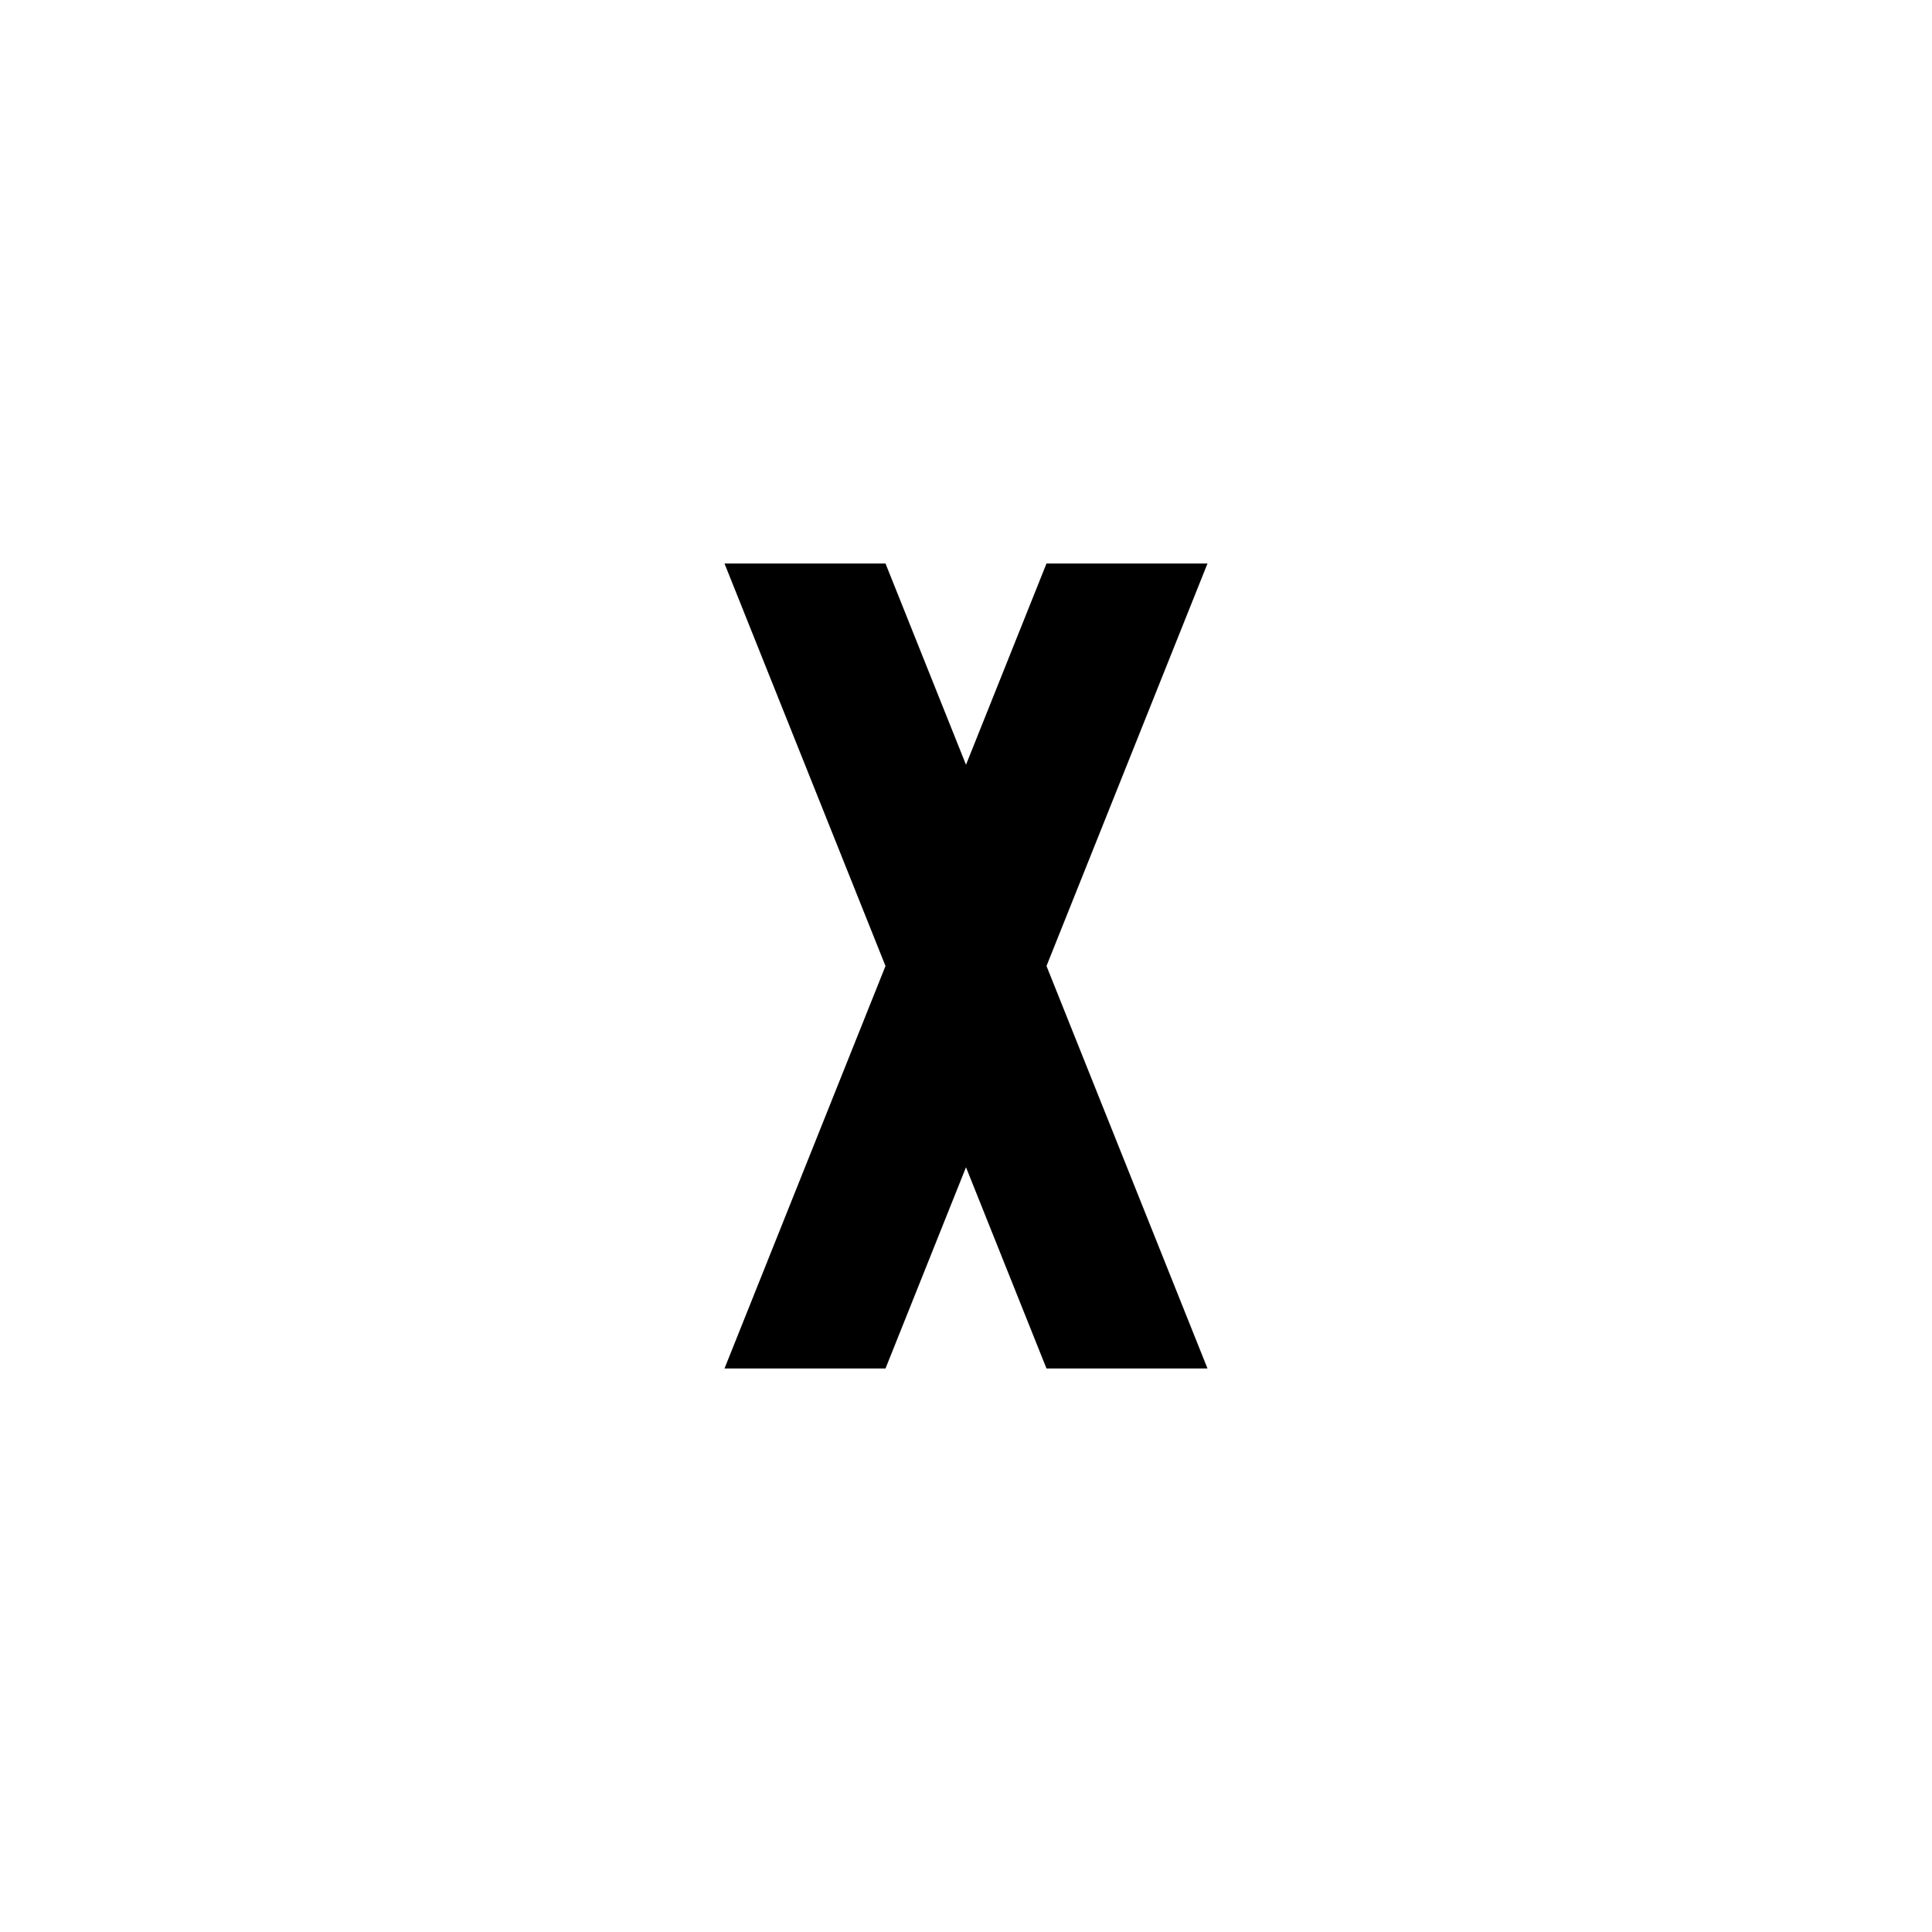
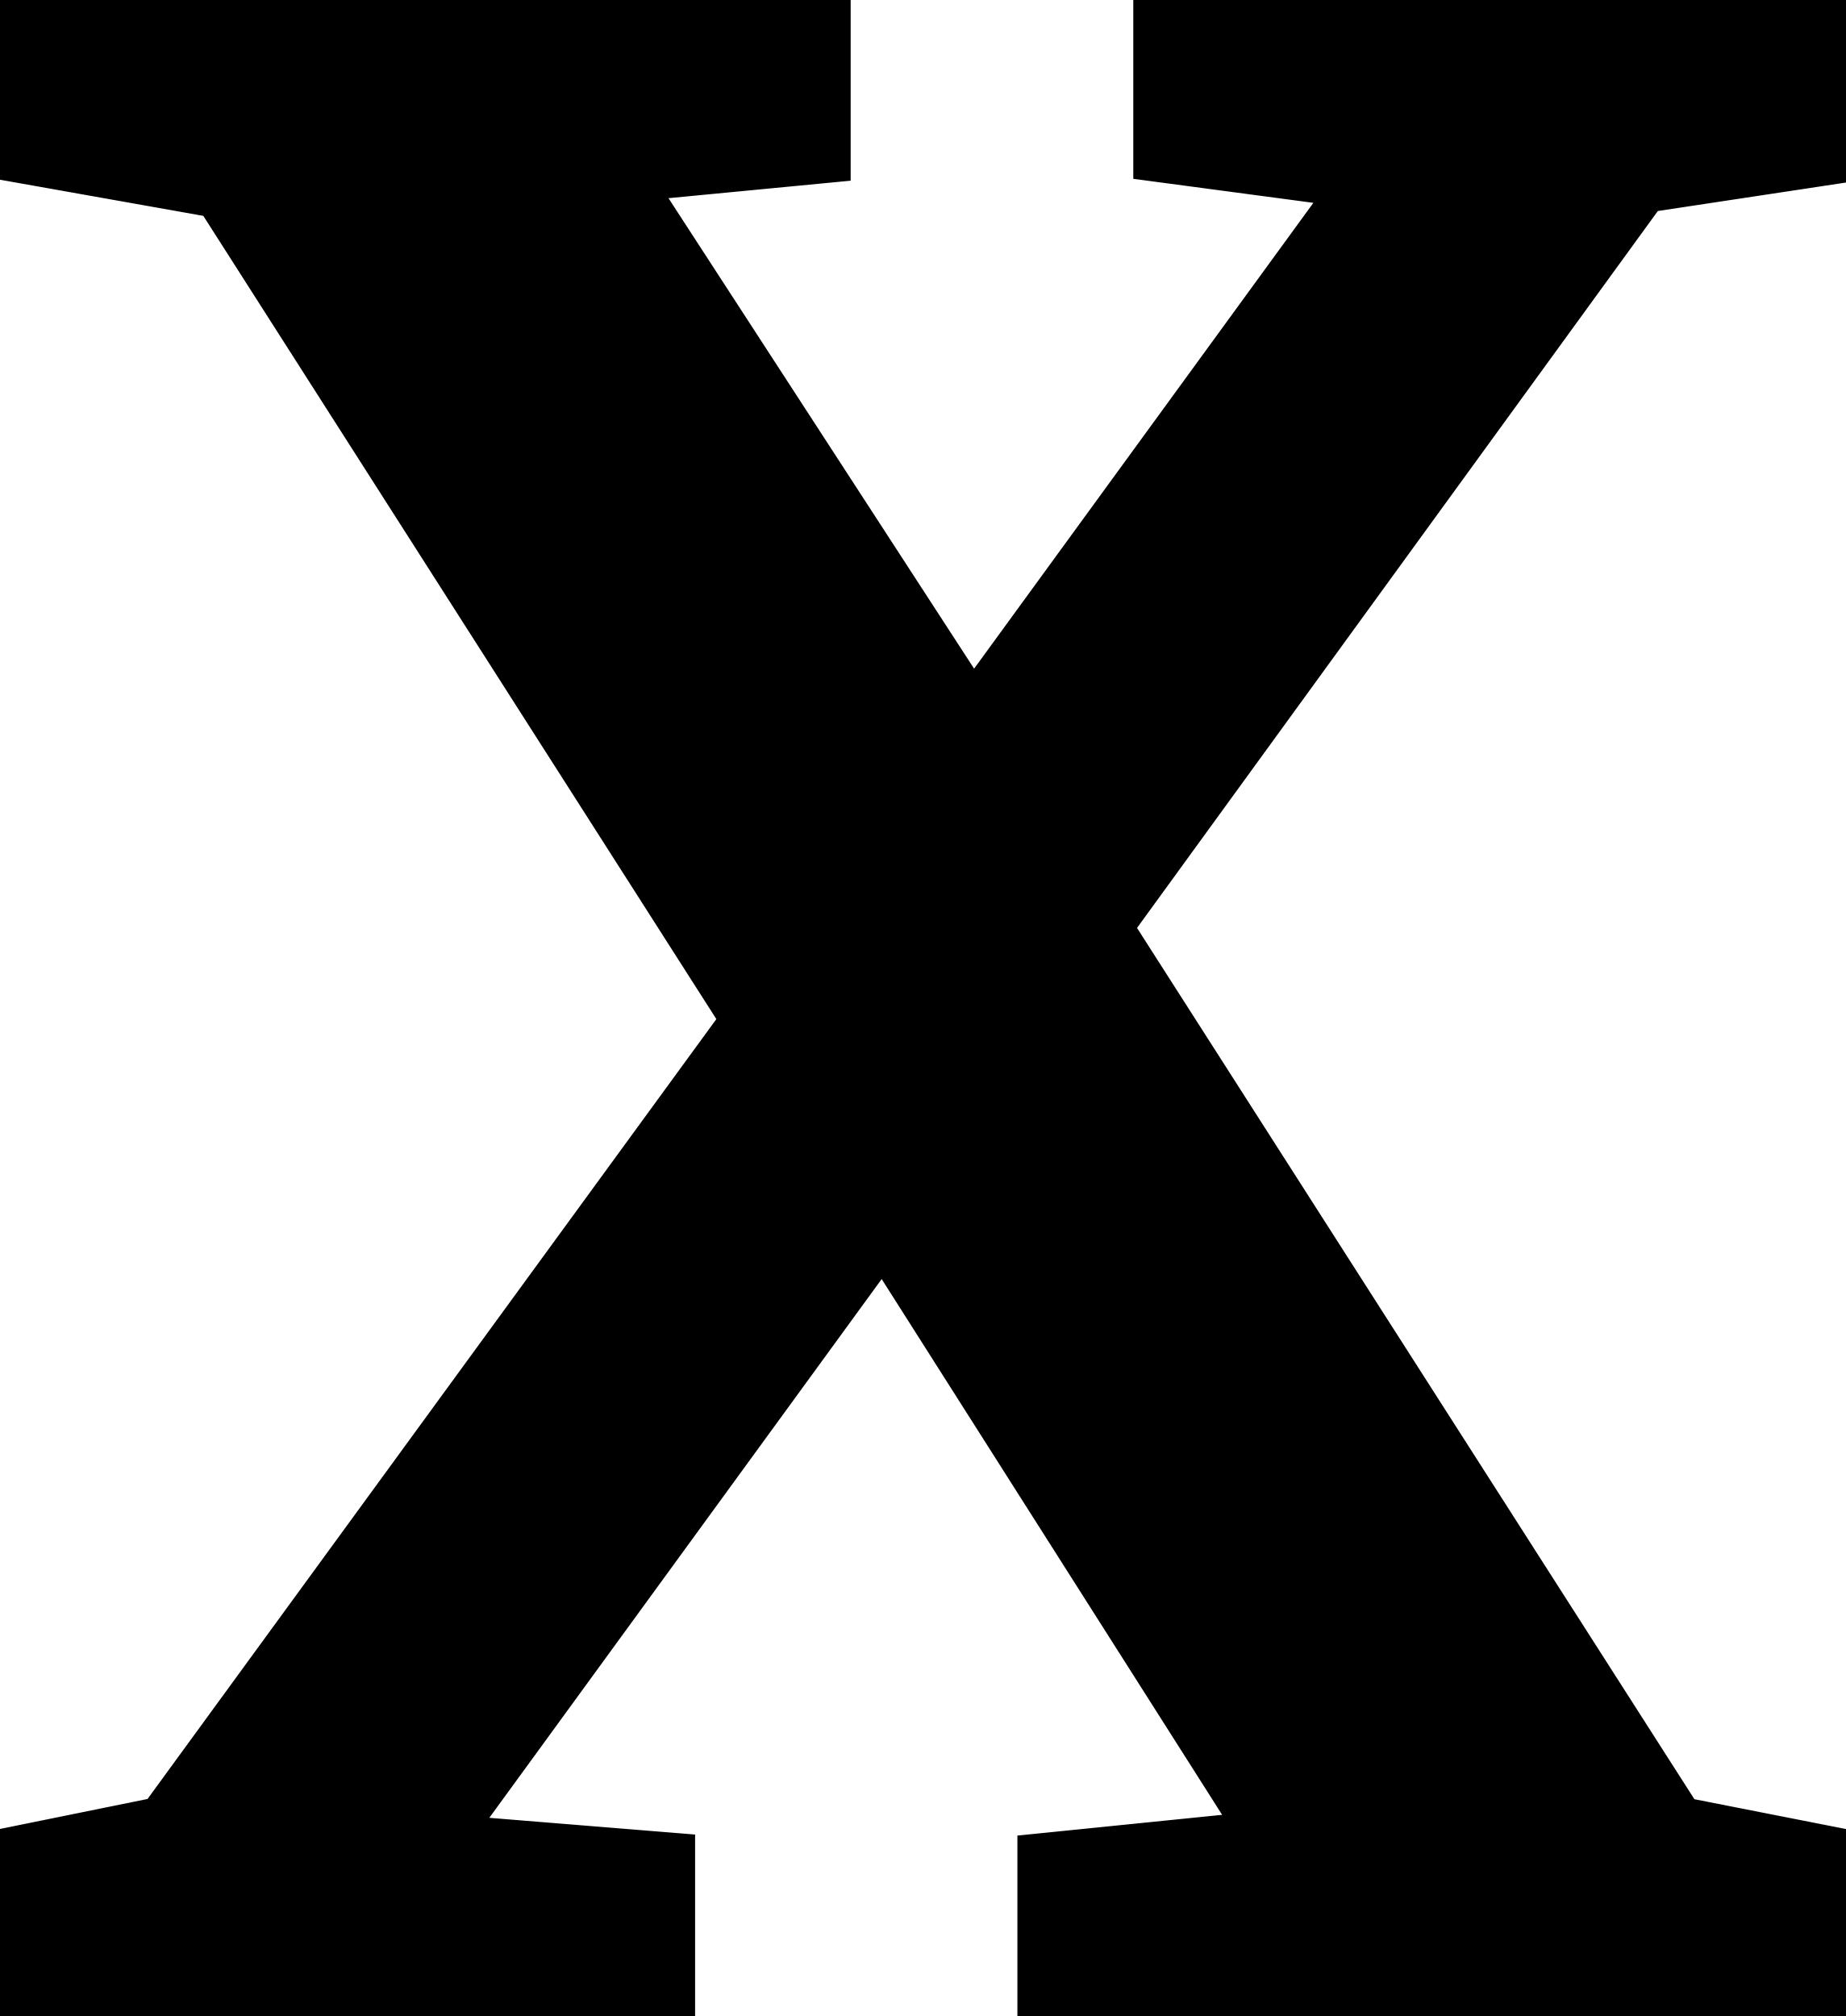
- <svg xmlns="http://www.w3.org/2000/svg" version="1.1" id="mdi-roman-numeral-10" width="40" height="40" viewBox="0 0 24 24">
-   <path d="M9 7L11 12L9 17H11L12 14.5L13 17H15L13 12L15 7H13L12 9.5L11 7H9Z" />
+ <svg xmlns="http://www.w3.org/2000/svg" width="15.356" height="16.772" viewBox="0 0 15.356 16.772">
+   <g id="svgGroup" stroke-linecap="round" fill-rule="evenodd" font-size="9pt" stroke="#000" stroke-width="0.25mm" fill="#000" style="stroke:#000;stroke-width:0.25mm;fill:#000">
+     <path d="M 15.356 15.698 L 15.356 16.772 L 8.936 16.772 L 8.936 15.698 L 10.376 15.552 A 0.627 0.627 0 0 0 10.518 15.516 Q 10.707 15.443 10.728 15.246 A 0.475 0.475 0 0 0 10.73 15.198 A 0.32 0.32 0 0 0 10.706 15.078 A 0.412 0.412 0 0 0 10.681 15.027 L 7.361 9.802 L 3.503 15.1 A 0.429 0.429 0 0 0 3.461 15.189 A 0.328 0.328 0 0 0 3.442 15.295 Q 3.442 15.54 3.809 15.576 L 5.31 15.698 L 5.31 16.772 L 0 16.772 L 0 15.698 L 1.501 15.393 L 6.531 8.496 L 1.978 1.367 L 0.33 1.074 L 0.33 0 L 6.604 0 L 6.604 1.074 L 5.334 1.196 Q 4.988 1.208 4.969 1.46 A 0.399 0.399 0 0 0 4.968 1.489 A 0.385 0.385 0 0 0 5.029 1.697 L 8.081 6.396 L 11.45 1.77 A 0.417 0.417 0 0 0 11.496 1.695 Q 11.521 1.641 11.523 1.586 A 0.261 0.261 0 0 0 11.523 1.575 A 0.394 0.394 0 0 0 11.502 1.44 Q 11.439 1.267 11.192 1.246 A 0.754 0.754 0 0 0 11.182 1.245 L 9.9 1.074 L 9.9 0 L 15.137 0 L 15.137 1.074 L 13.525 1.318 L 8.887 7.703 L 13.806 15.393 L 15.356 15.698 Z" vector-effect="non-scaling-stroke" />
+   </g>
</svg>
